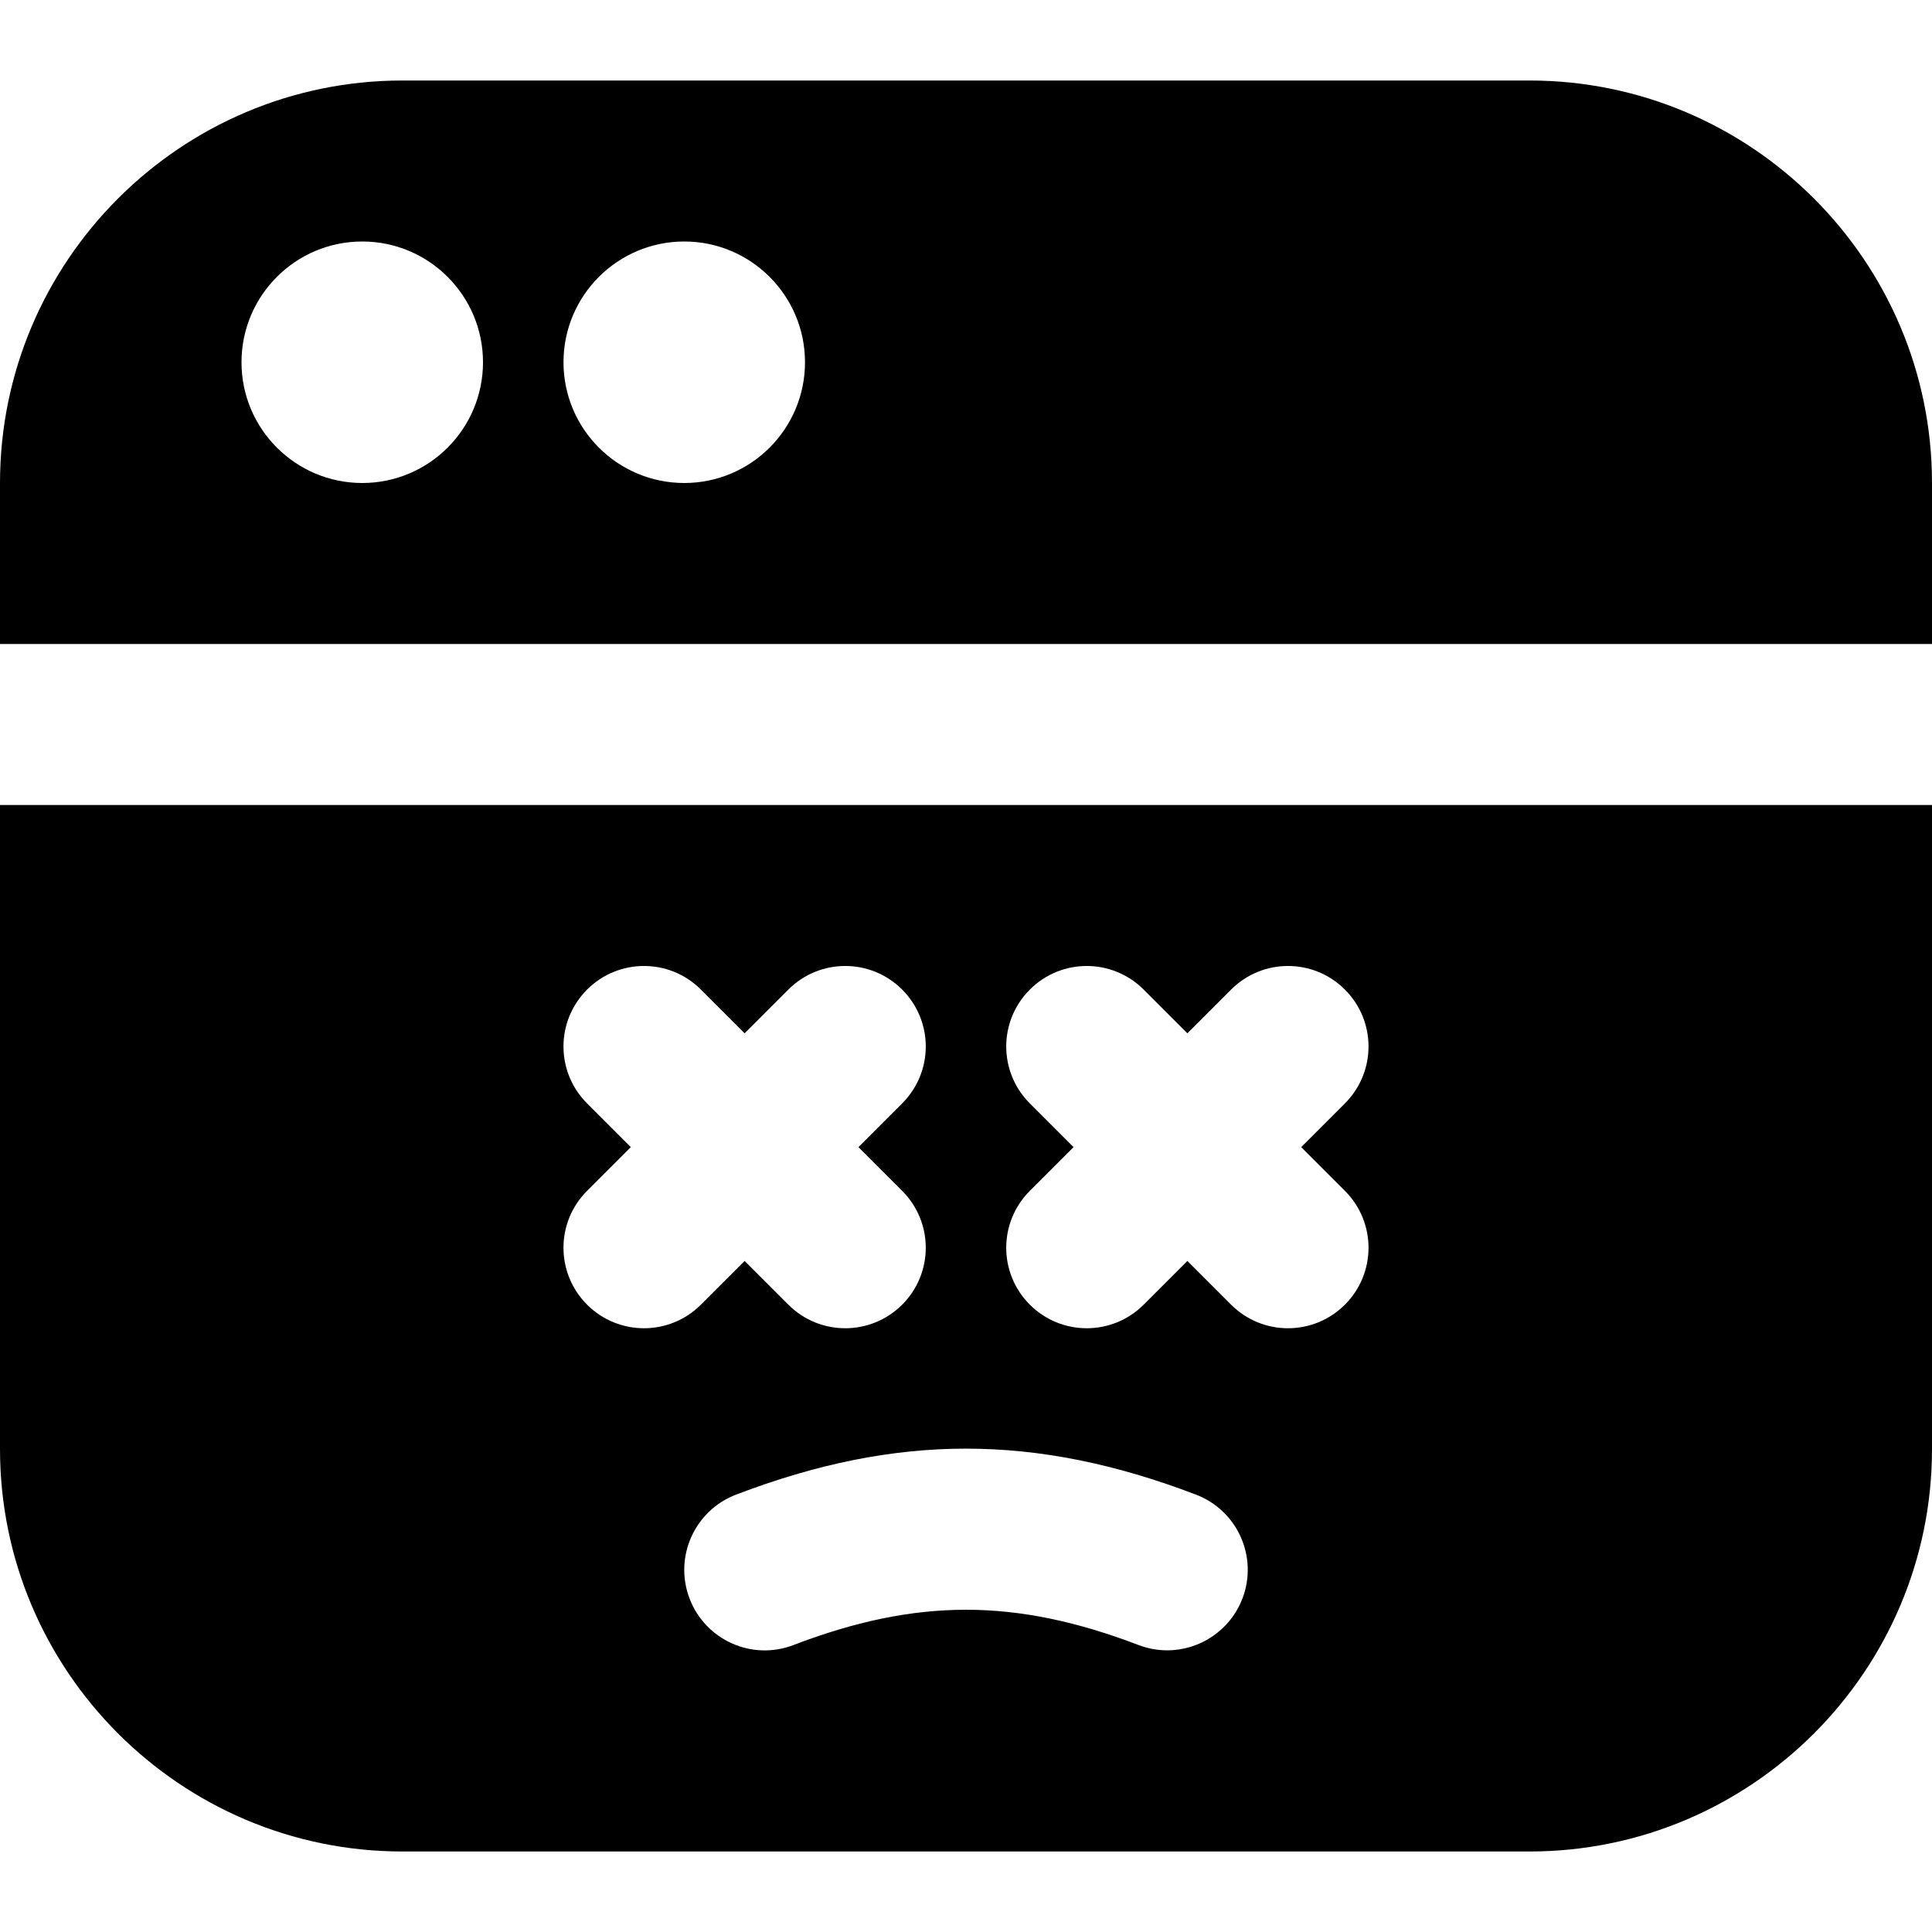
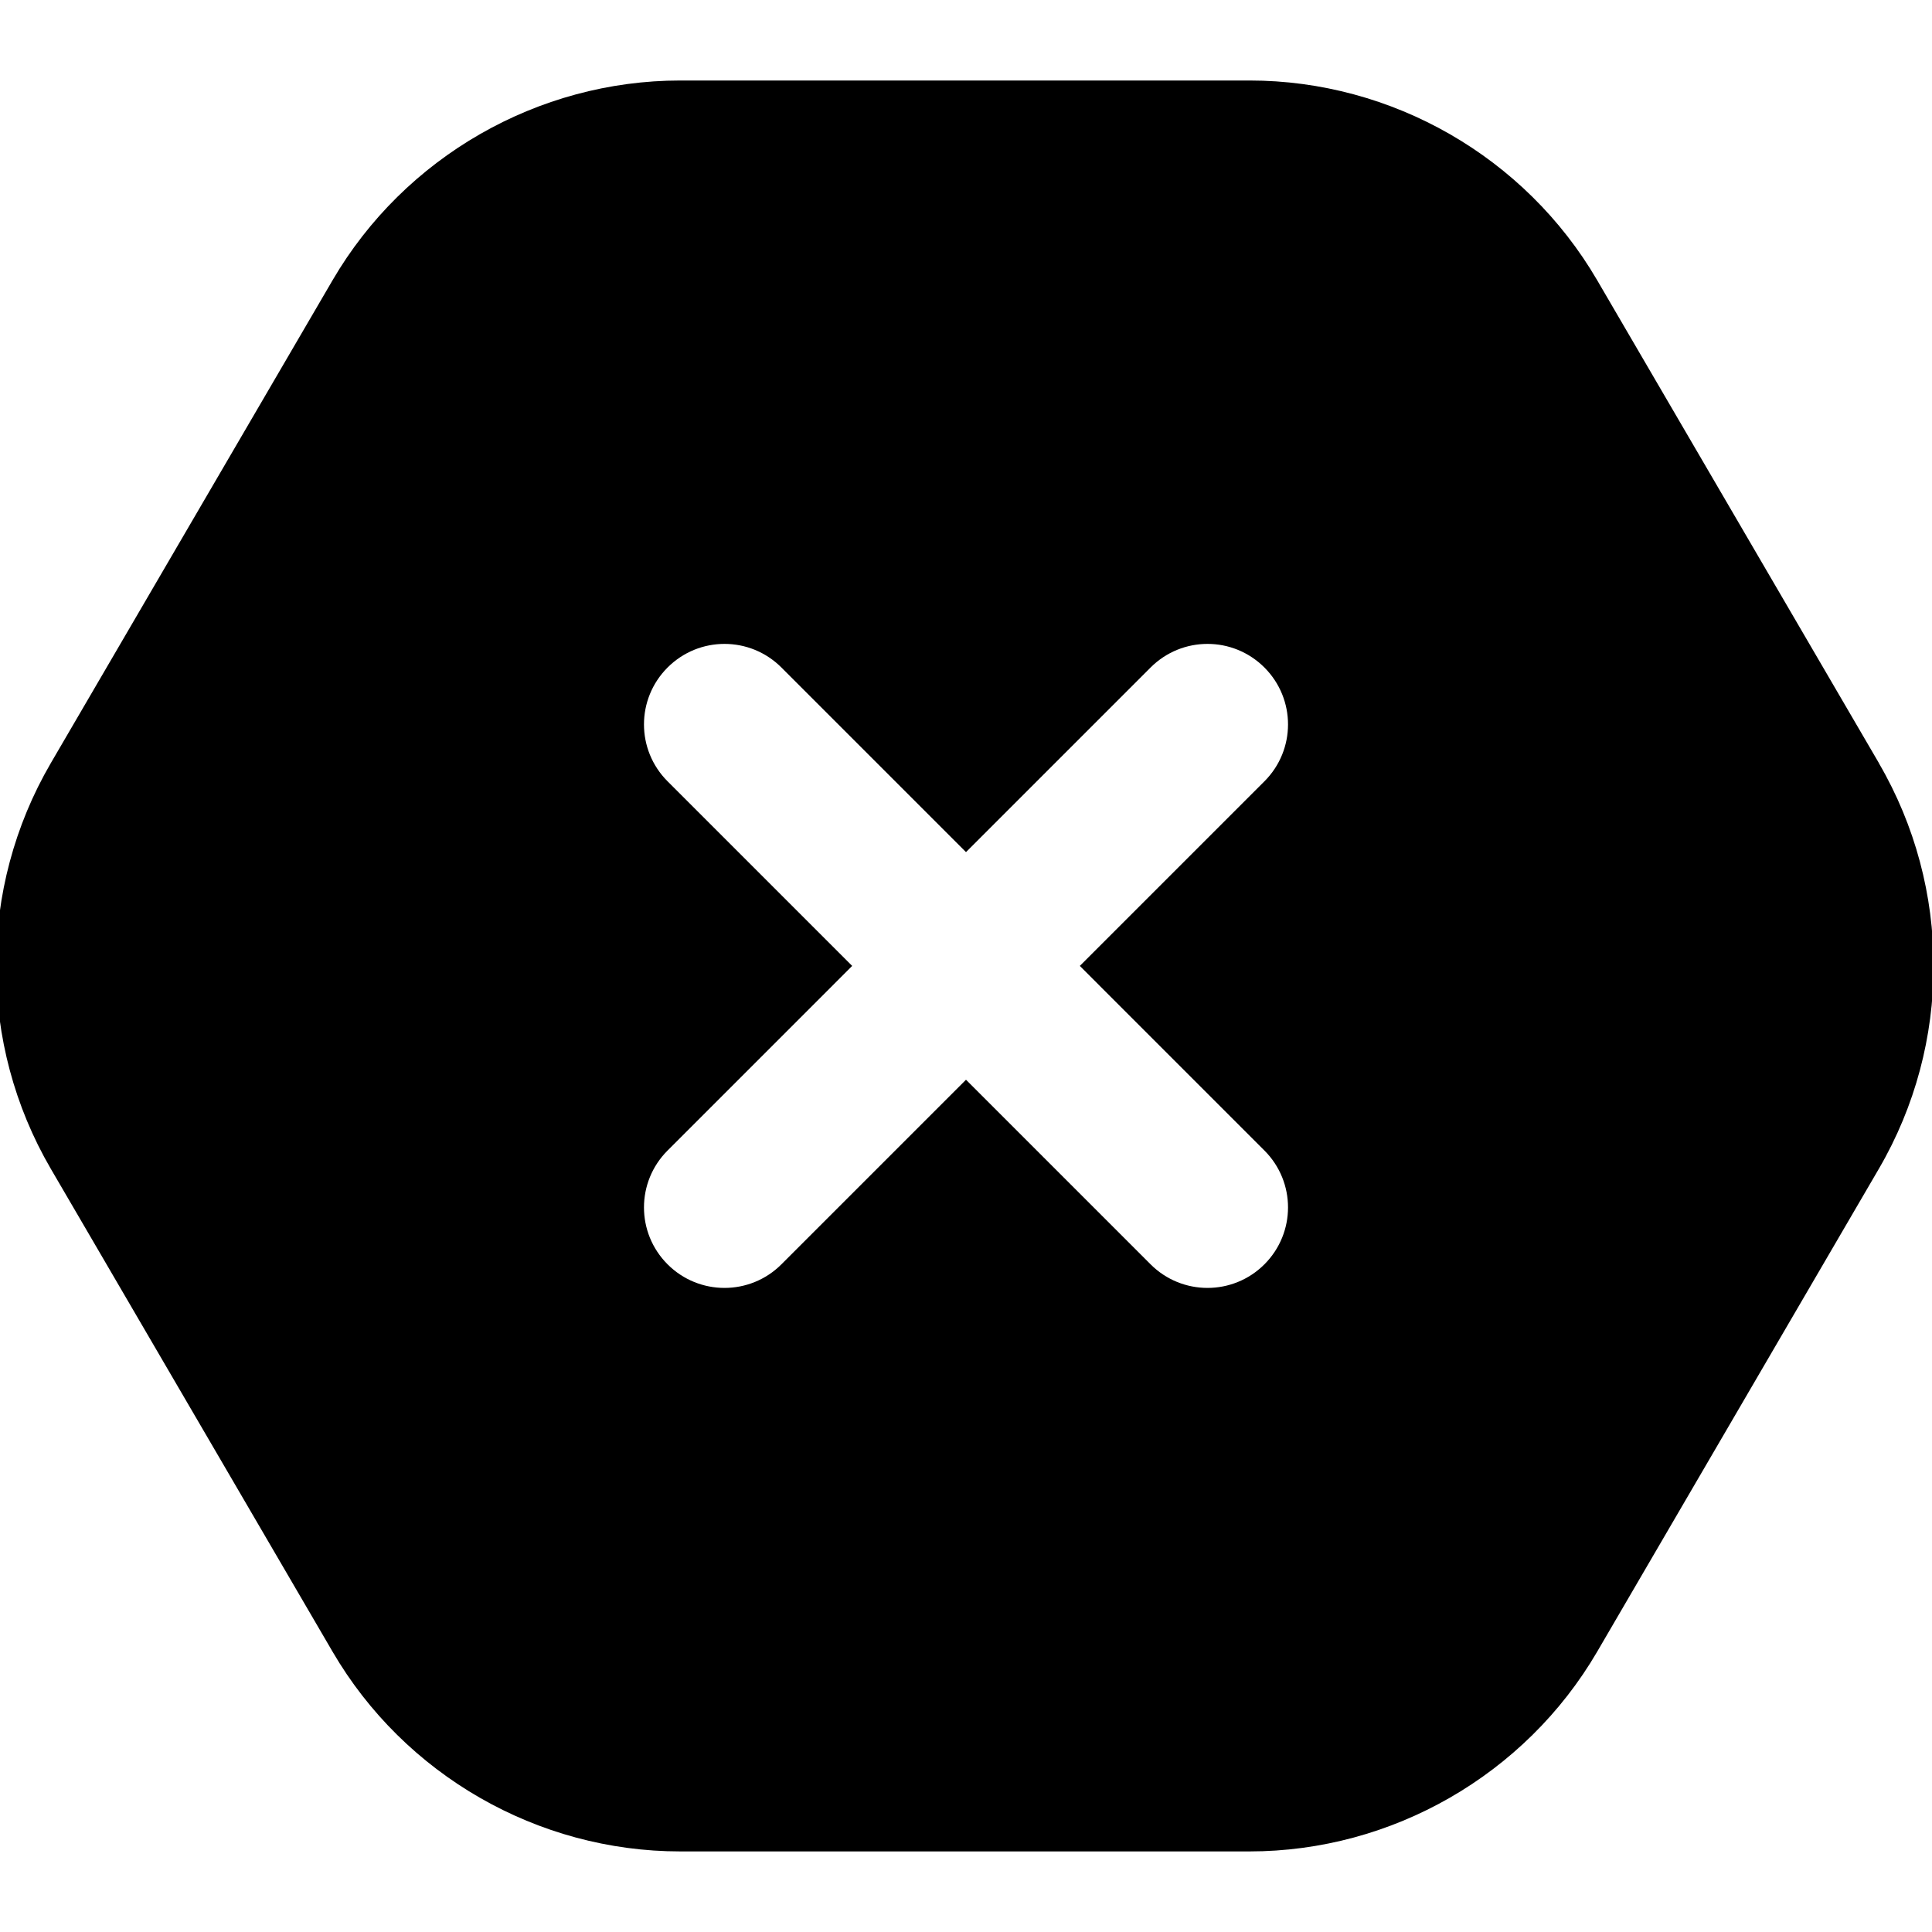
- <svg xmlns="http://www.w3.org/2000/svg" id="Layer_1" data-name="Layer 1" viewBox="0 0 24 24">
-   <path d="m0,10v8c0,2.757,2.243,5,5,5h14c2.757,0,5-2.243,5-5v-8H0Zm7.293,6.207c-.391-.391-.391-1.023,0-1.414l.543-.543-.543-.543c-.391-.391-.391-1.023,0-1.414s1.023-.391,1.414,0l.543.543.543-.543c.391-.391,1.023-.391,1.414,0s.391,1.023,0,1.414l-.543.543.543.543c.391.391.391,1.023,0,1.414-.195.195-.451.293-.707.293s-.512-.098-.707-.293l-.543-.543-.543.543c-.195.195-.451.293-.707.293s-.512-.098-.707-.293Zm8.141,3.65c-.152.398-.532.644-.934.644-.119,0-.239-.021-.357-.066-1.53-.584-2.756-.584-4.286,0-.515.199-1.094-.061-1.291-.577-.197-.516.062-1.094.577-1.291,1.994-.762,3.72-.762,5.714,0,.516.197.774.775.577,1.291Zm1.273-5.064c.391.391.391,1.023,0,1.414-.195.195-.451.293-.707.293s-.512-.098-.707-.293l-.543-.543-.543.543c-.195.195-.451.293-.707.293s-.512-.098-.707-.293c-.391-.391-.391-1.023,0-1.414l.543-.543-.543-.543c-.391-.391-.391-1.023,0-1.414s1.023-.391,1.414,0l.543.543.543-.543c.391-.391,1.023-.391,1.414,0s.391,1.023,0,1.414l-.543.543.543.543Zm7.293-6.793v-2c0-2.757-2.243-5-5-5H5C2.243,1,0,3.243,0,6v2h24ZM8.5,3c.828,0,1.5.672,1.5,1.5s-.672,1.5-1.5,1.5-1.5-.672-1.5-1.5.672-1.5,1.5-1.5Zm-4,0c.828,0,1.5.672,1.5,1.5s-.672,1.5-1.5,1.5-1.5-.672-1.5-1.5.672-1.5,1.5-1.5Z" />
+ <svg xmlns="http://www.w3.org/2000/svg" id="Layer_1" data-name="Layer 1" viewBox="0 0 24 24" width="512" height="512">
+   <path d="m23.341,9.48l-3.501-6c-.893-1.53-2.547-2.48-4.318-2.48h-7.071c-1.771,0-3.426.951-4.319,2.48L.631,9.48c-.906,1.554-.906,3.485,0,5.039l3.501,6c.893,1.53,2.547,2.48,4.318,2.48h7.071c1.771,0,3.426-.951,4.319-2.48l3.5-6c.906-1.554.906-3.485,0-5.039Zm-7.634,4.812c.391.391.391,1.023,0,1.414-.195.195-.451.293-.707.293s-.512-.098-.707-.293l-2.293-2.293-2.293,2.293c-.195.195-.451.293-.707.293s-.512-.098-.707-.293c-.391-.391-.391-1.023,0-1.414l2.293-2.293-2.293-2.293c-.391-.391-.391-1.023,0-1.414s1.023-.391,1.414,0l2.293,2.293,2.293-2.293c.391-.391,1.023-.391,1.414,0s.391,1.023,0,1.414l-2.293,2.293,2.293,2.293Z" />
</svg>
